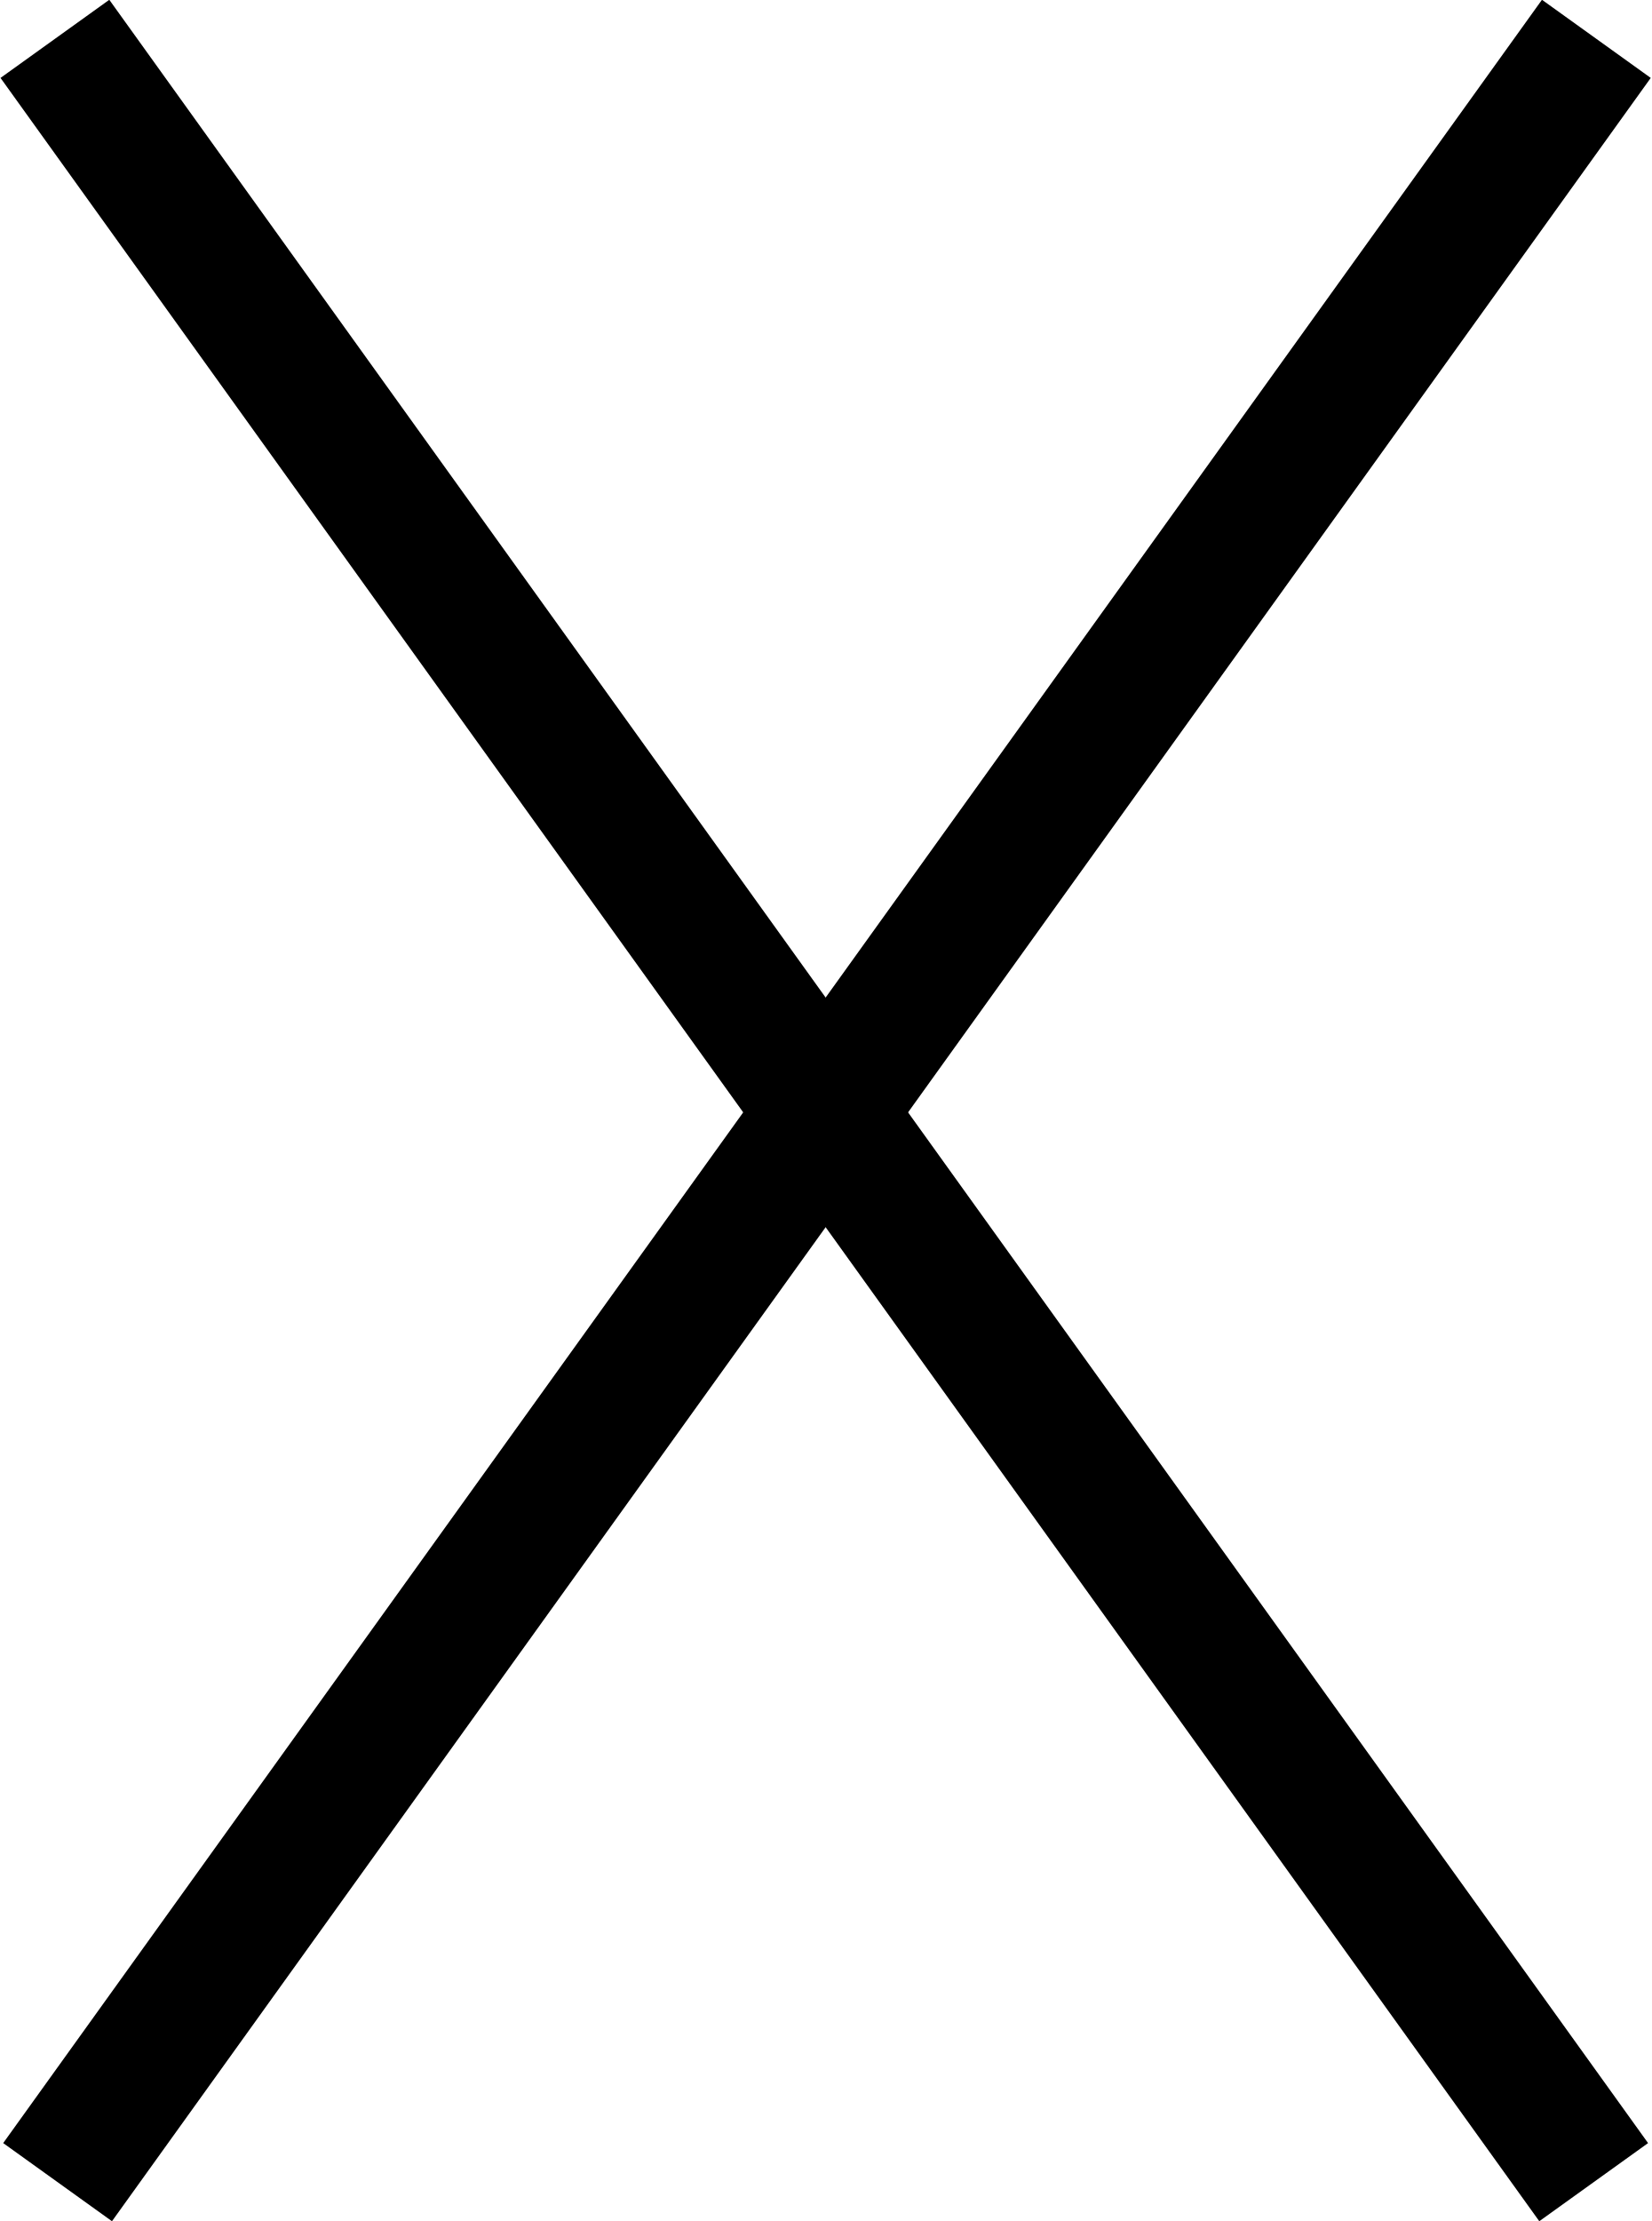
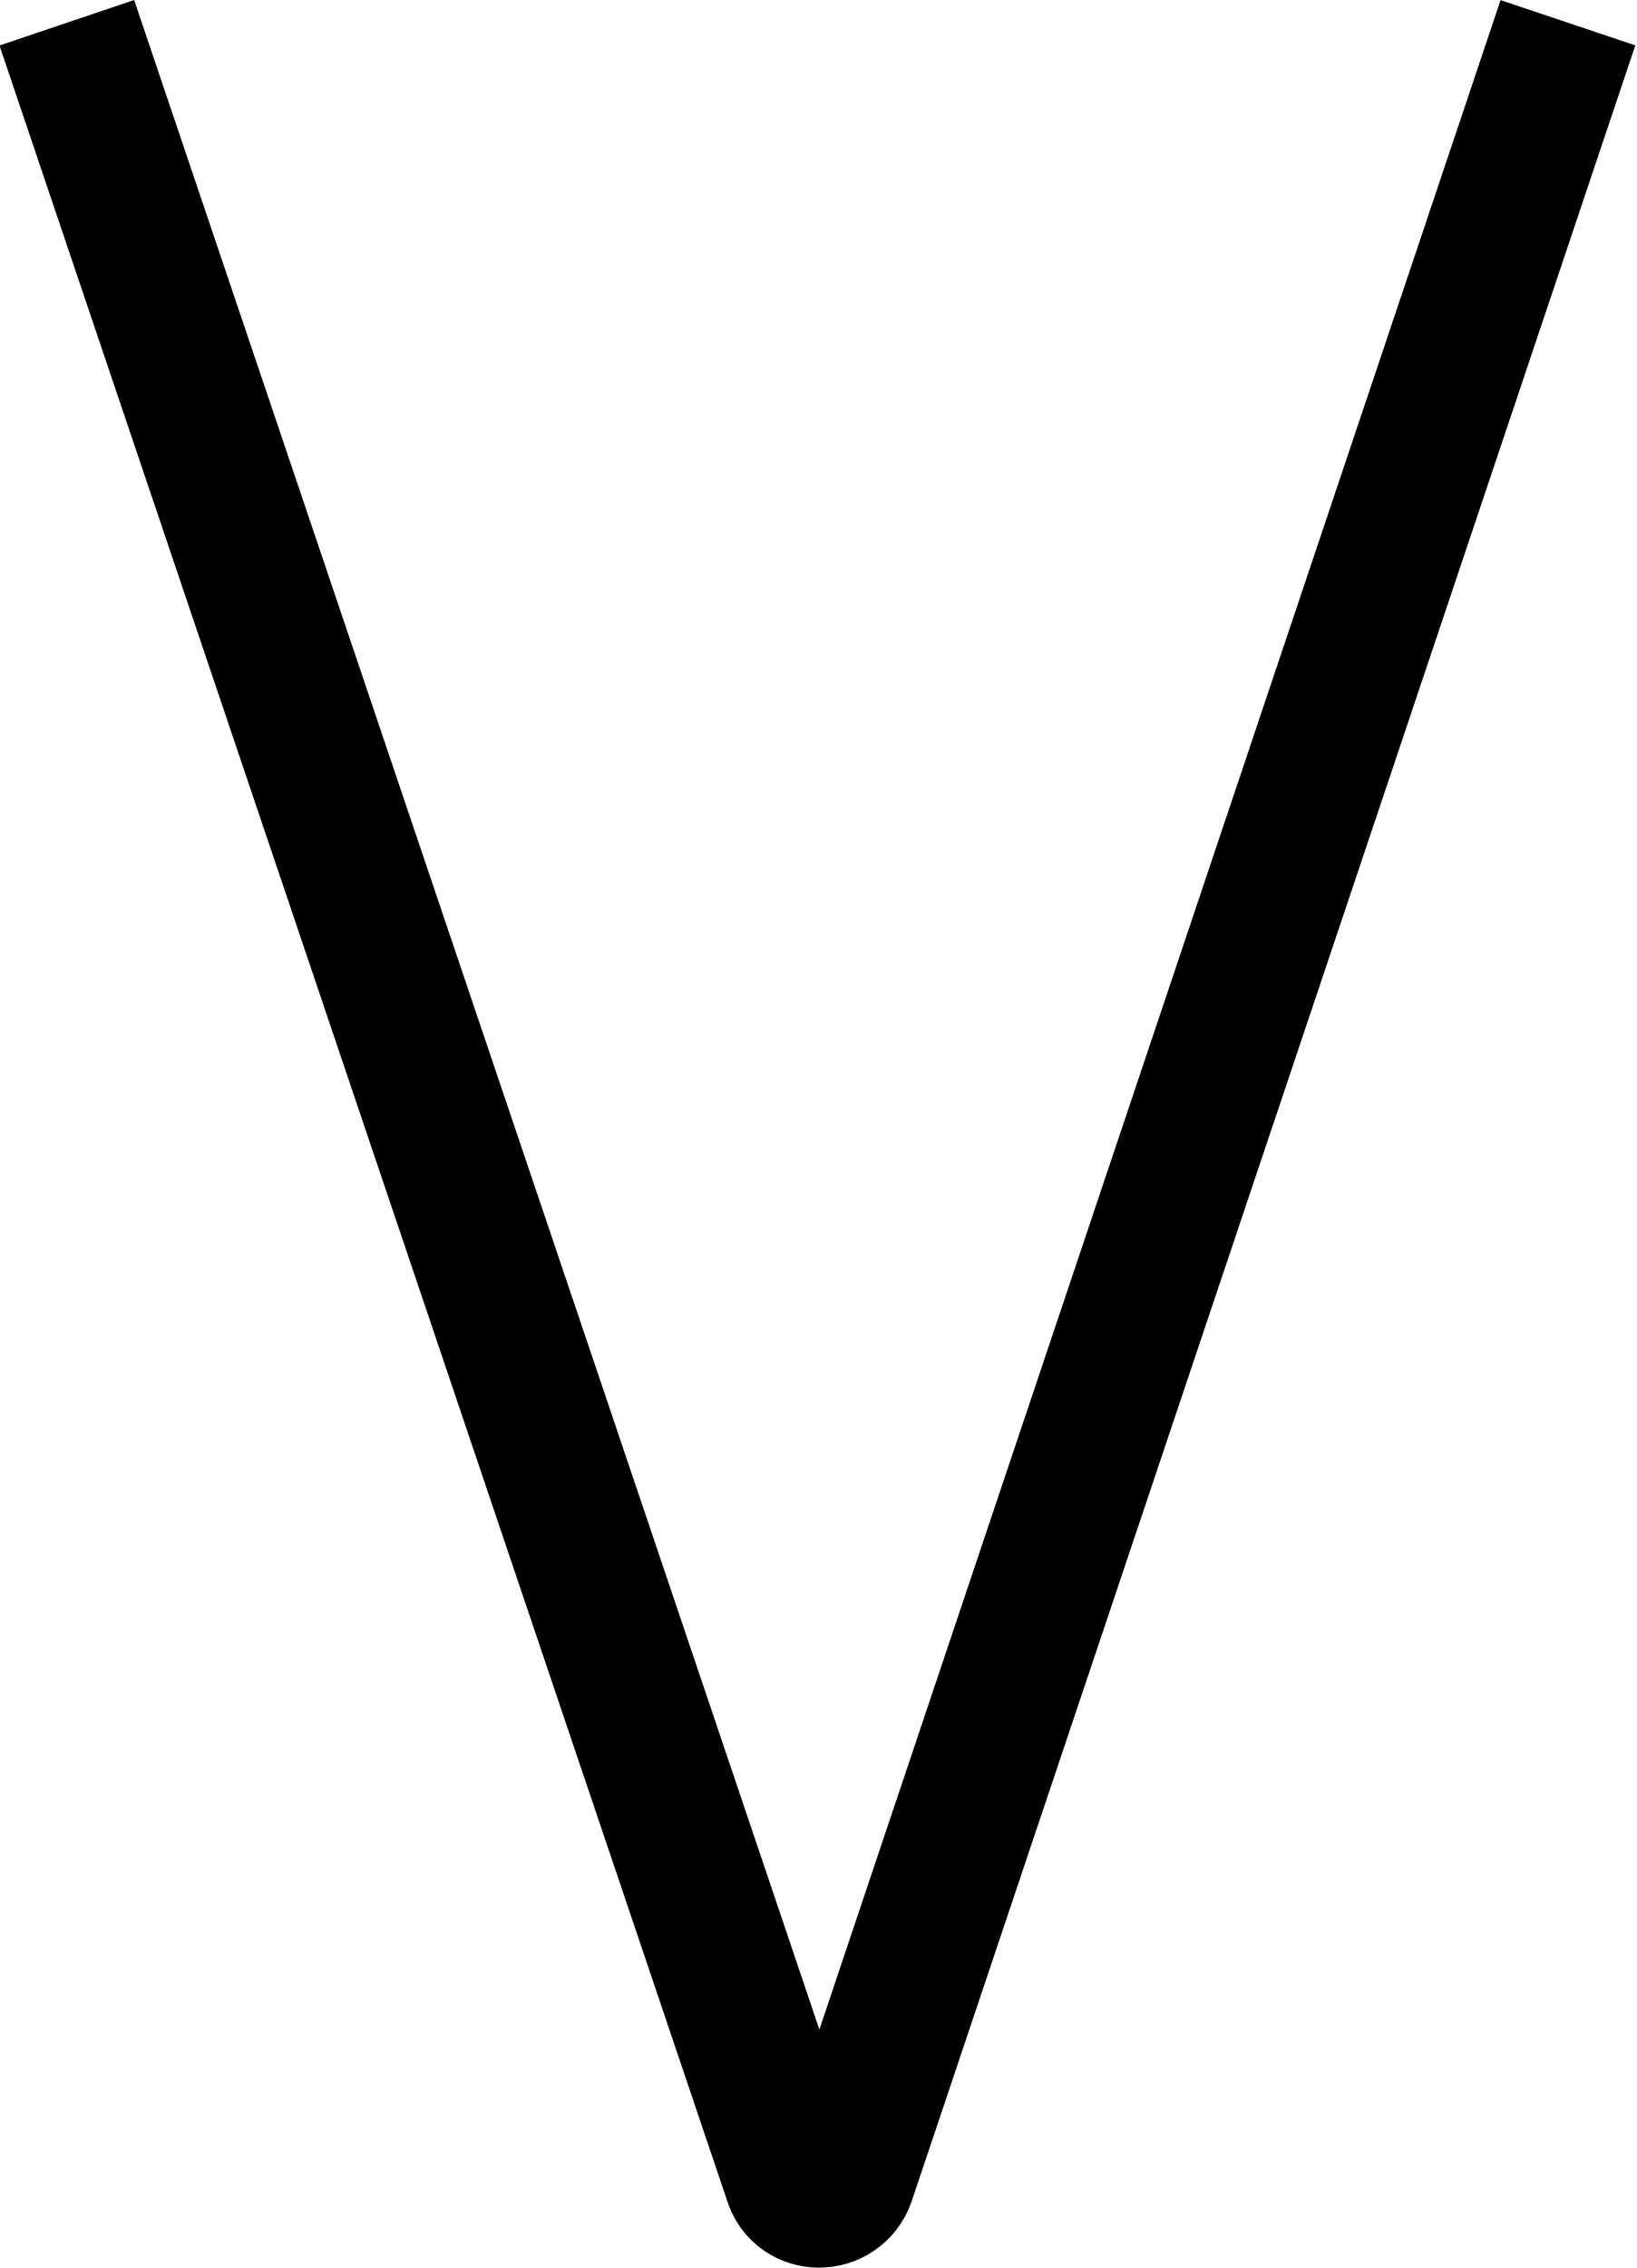
- <svg xmlns="http://www.w3.org/2000/svg" id="Layer_1" data-name="Layer 1" viewBox="0 0 12.33 16.58">
+ <svg xmlns="http://www.w3.org/2000/svg" id="Layer_1" data-name="Layer 1" viewBox="0 0 11.51 15.95">
  <defs>
    <style>
      .cls-1 {
        fill: none;
        stroke: #000;
        stroke-miterlimit: 10;
      }
    </style>
  </defs>
-   <line class="cls-1" x1=".41" y1=".29" x2="11.9" y2="16.29" />
-   <line class="cls-1" x1="11.92" y1=".29" x2=".43" y2="16.29" />
+   <path class="cls-1" d="m11.03.16l-5.09,15.16c-.06.17-.3.17-.35,0L.47.16" />
</svg>
